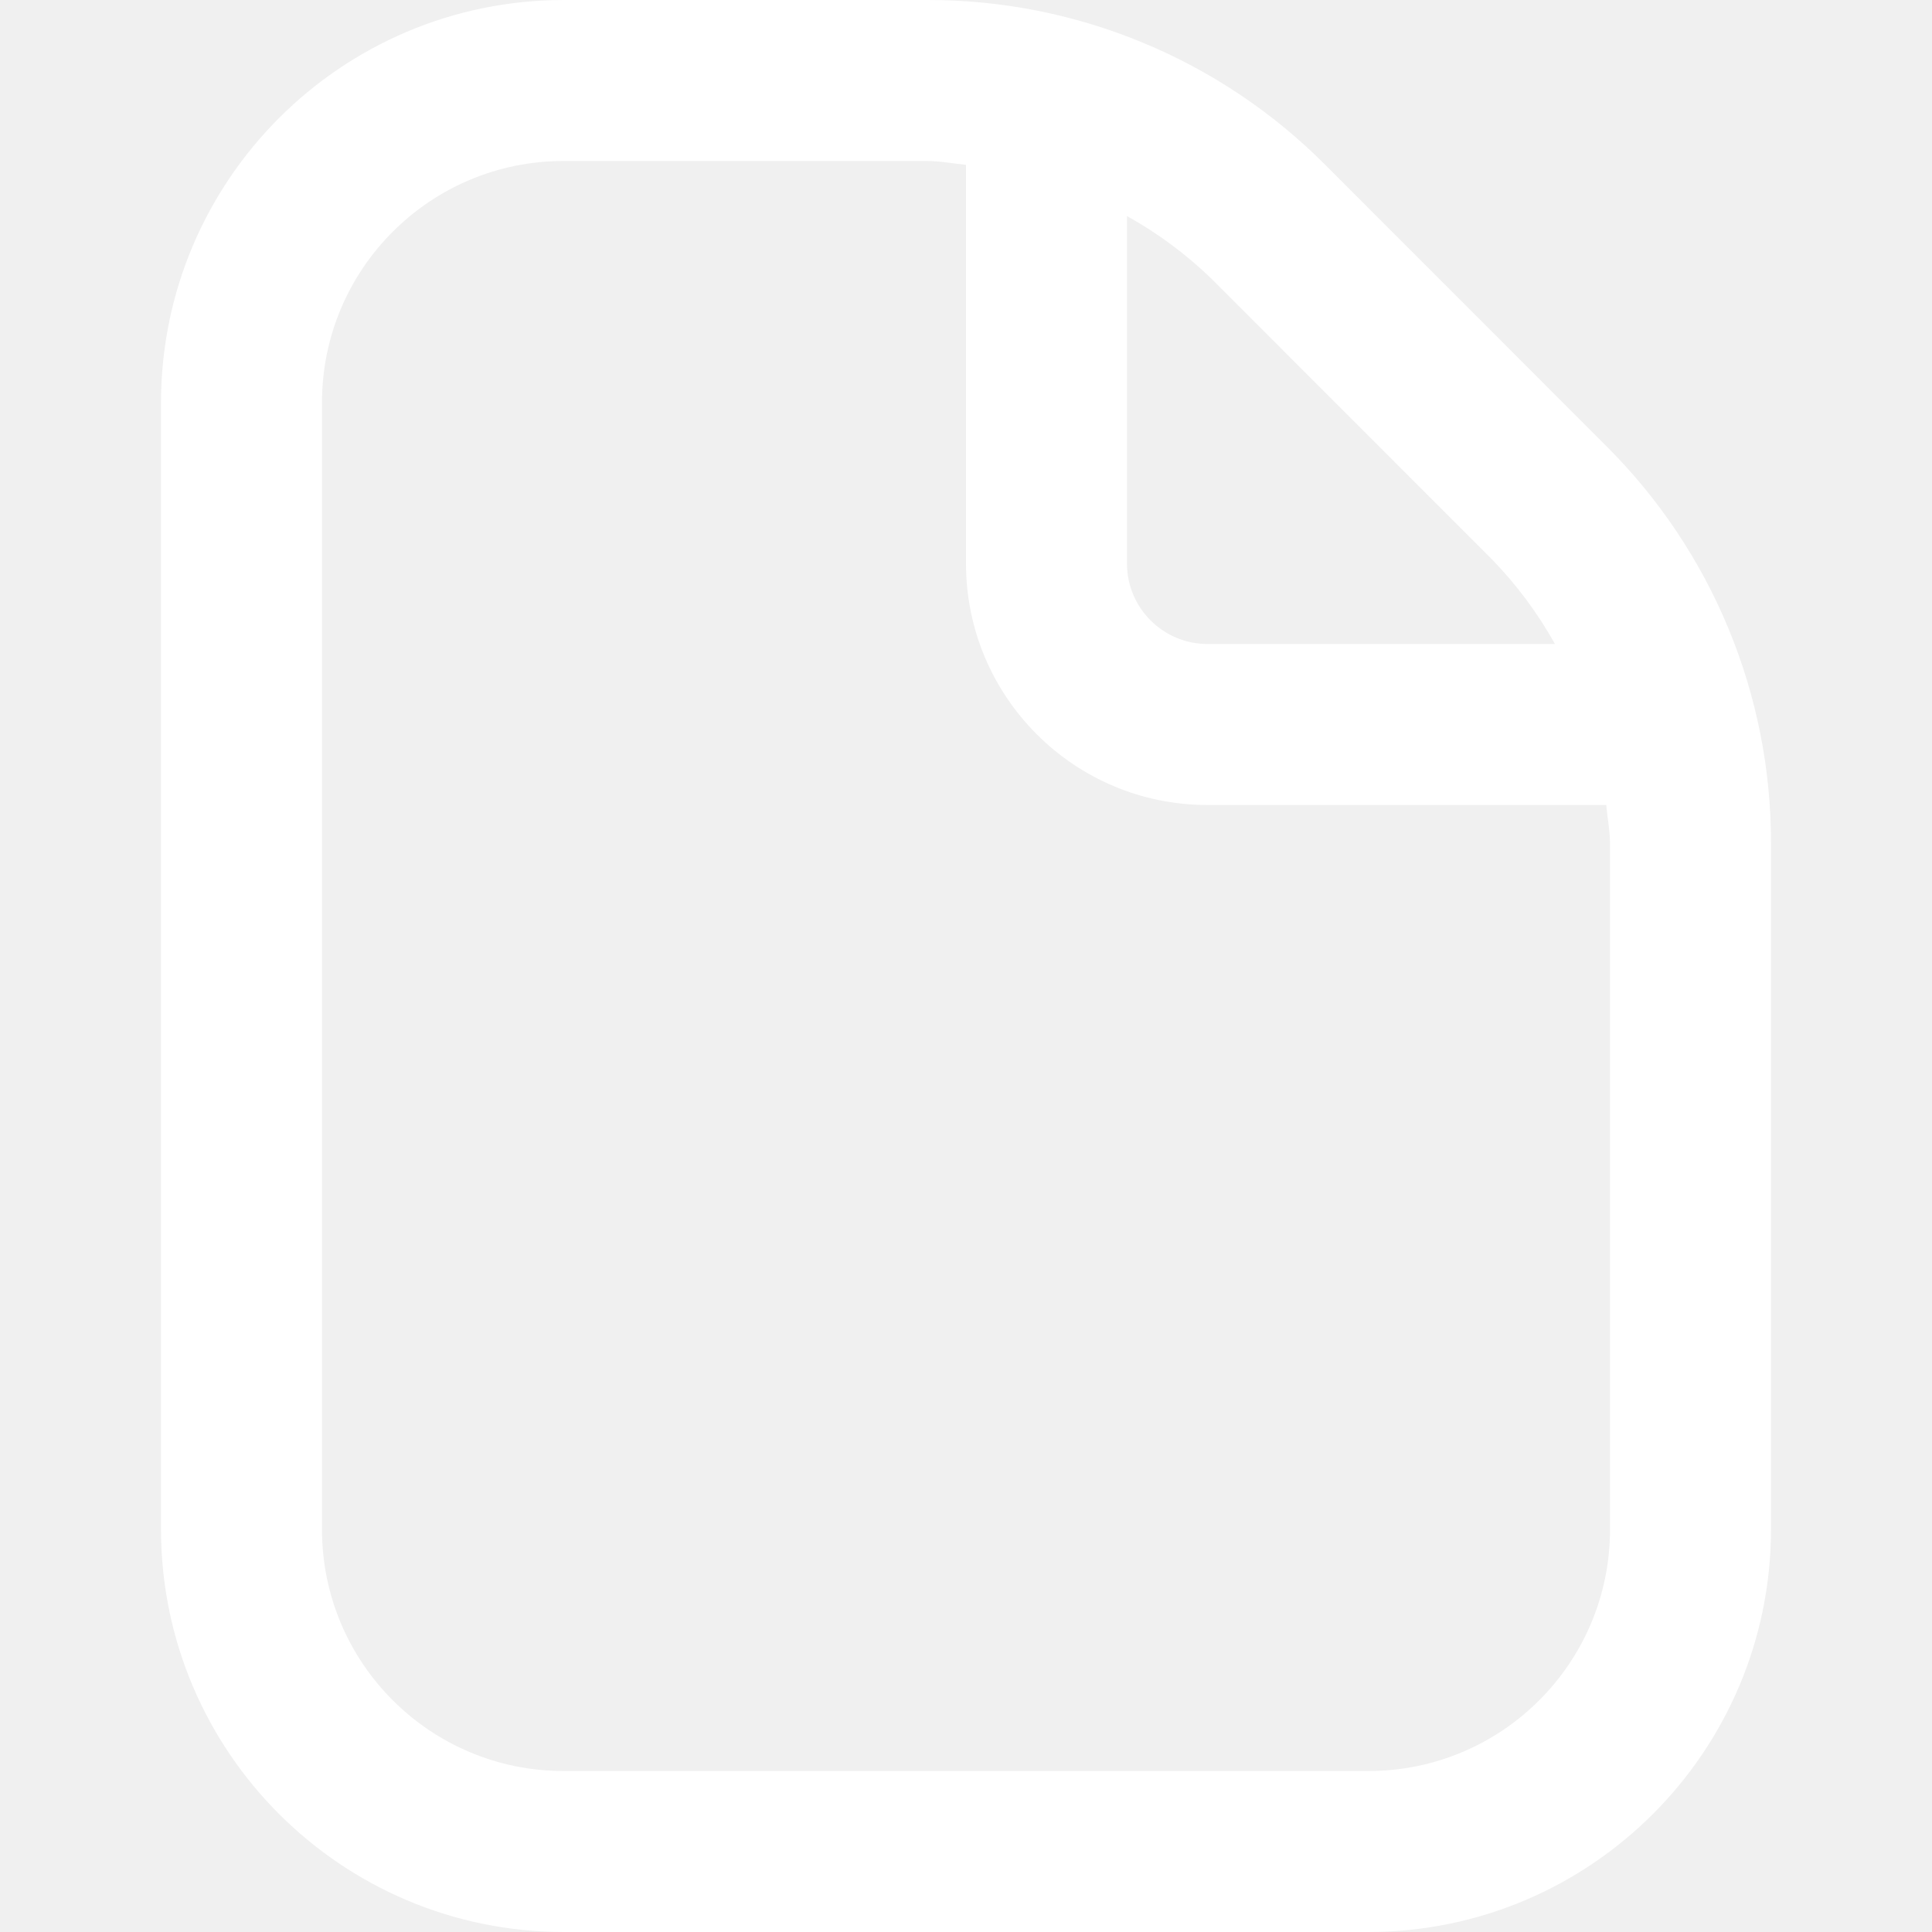
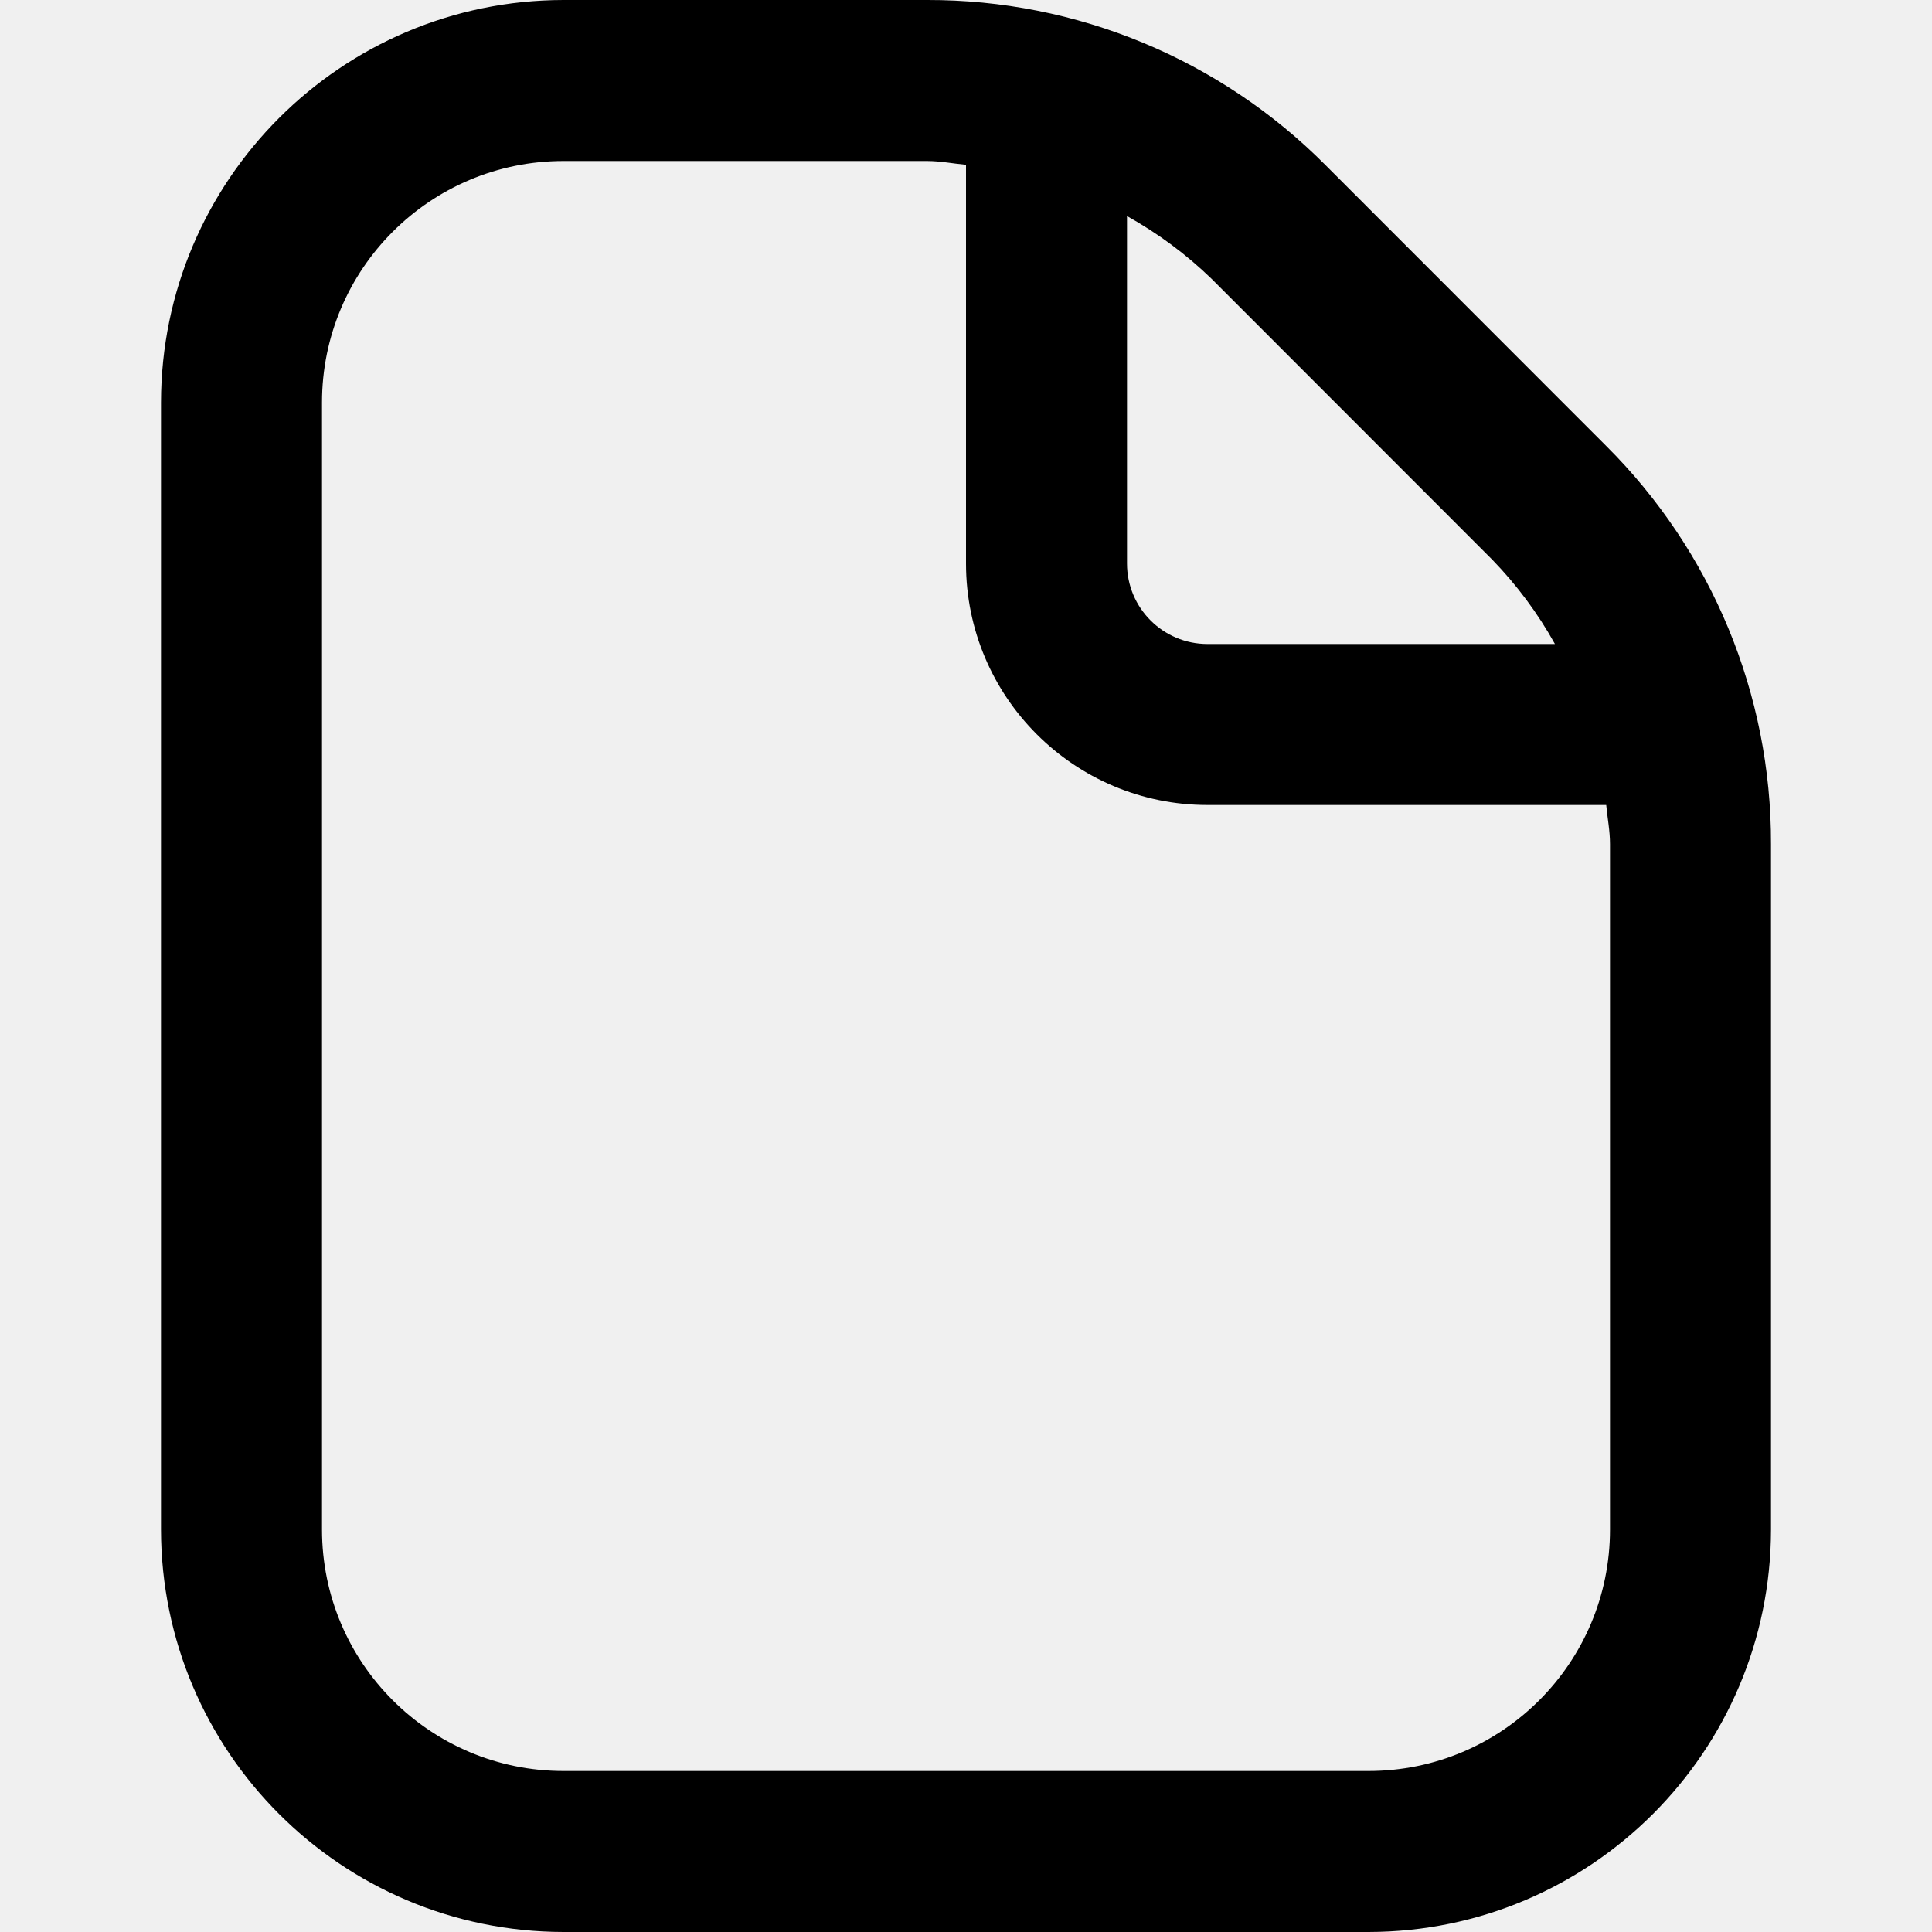
- <svg xmlns="http://www.w3.org/2000/svg" viewBox="0 0 24 24" fill="#fff">
+ <svg xmlns="http://www.w3.org/2000/svg" viewBox="0 0 24 24">
  <path d="M19.949 5.536L16.465 2.05A6.958 6.958 0 0011.515 0H7a5.006 5.006 0 00-5 5v14a5.006 5.006 0 005 5h10a5.006 5.006 0 005-5v-8.515a6.951 6.951 0 00-2.051-4.949zM18.535 6.95A4.983 4.983 0 0119.316 8H15a1 1 0 01-1-1V2.684a5.01 5.01 0 011.051.78zM20 19a3 3 0 01-3 3H7a3 3 0 01-3-3V5a3 3 0 013-3h4.515c.164 0 .323.032.485.047V7a3 3 0 003 3h4.953c.015.162.047.32.047.485z" />
</svg>
